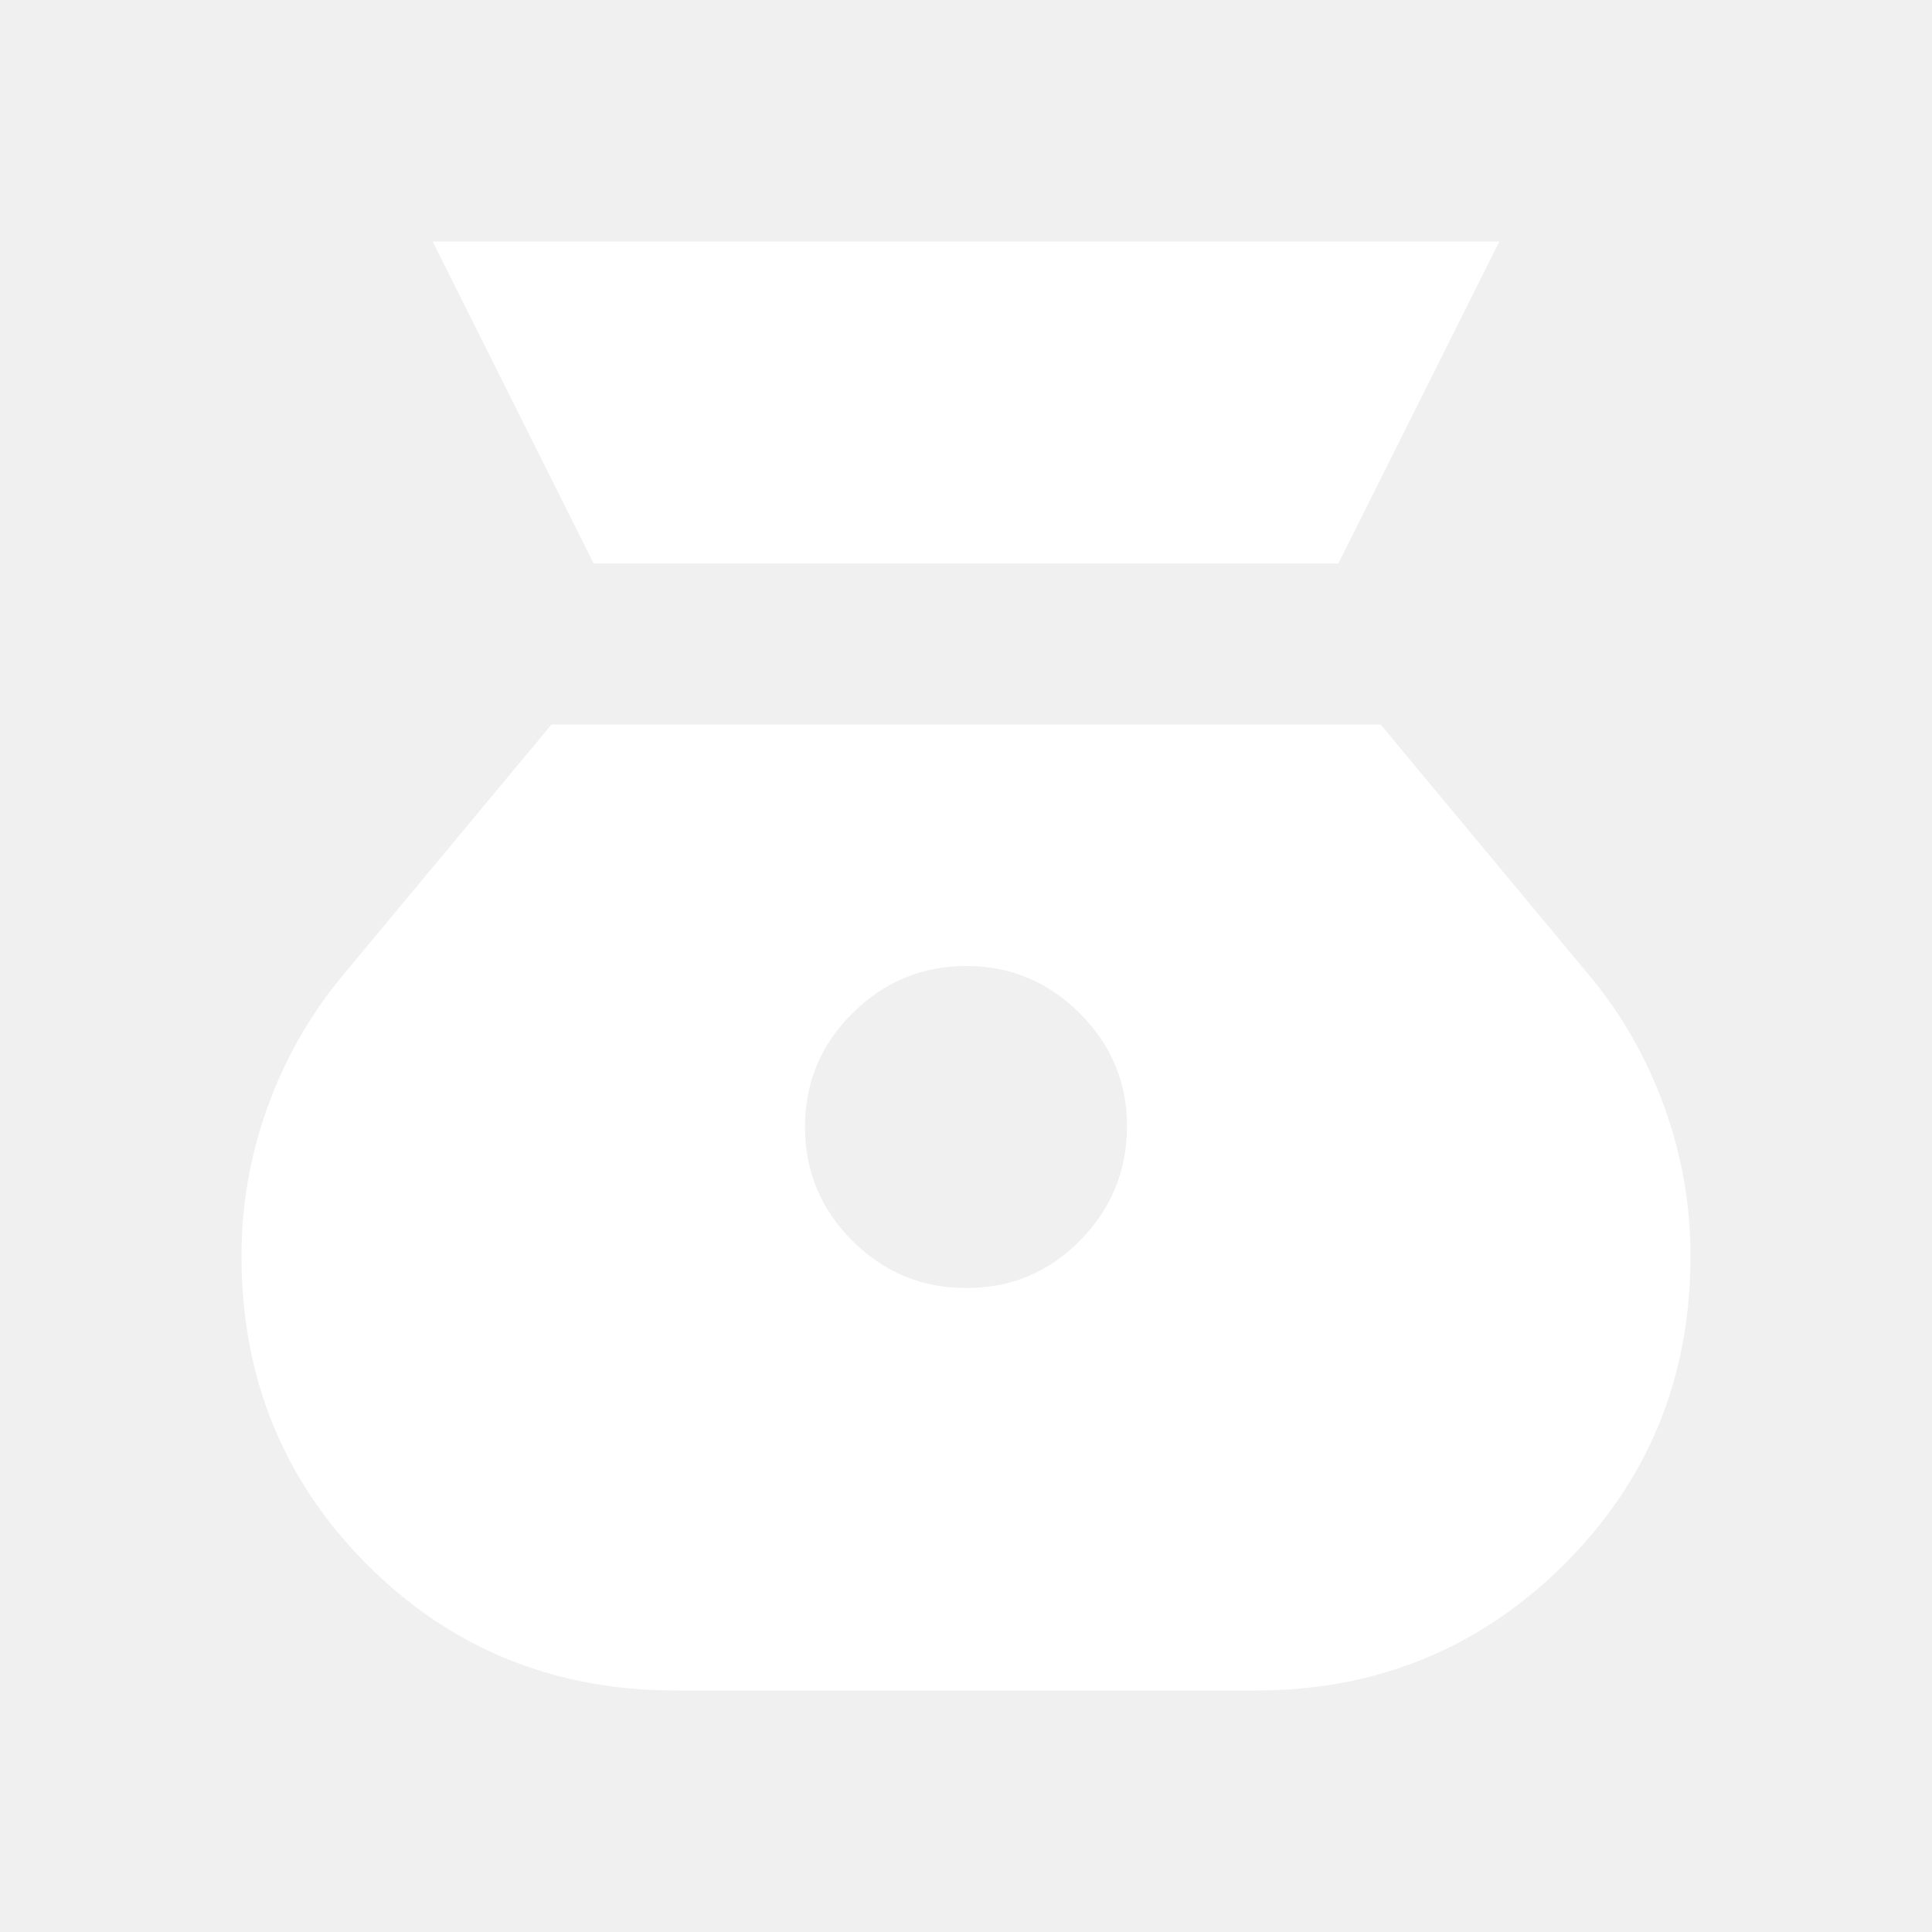
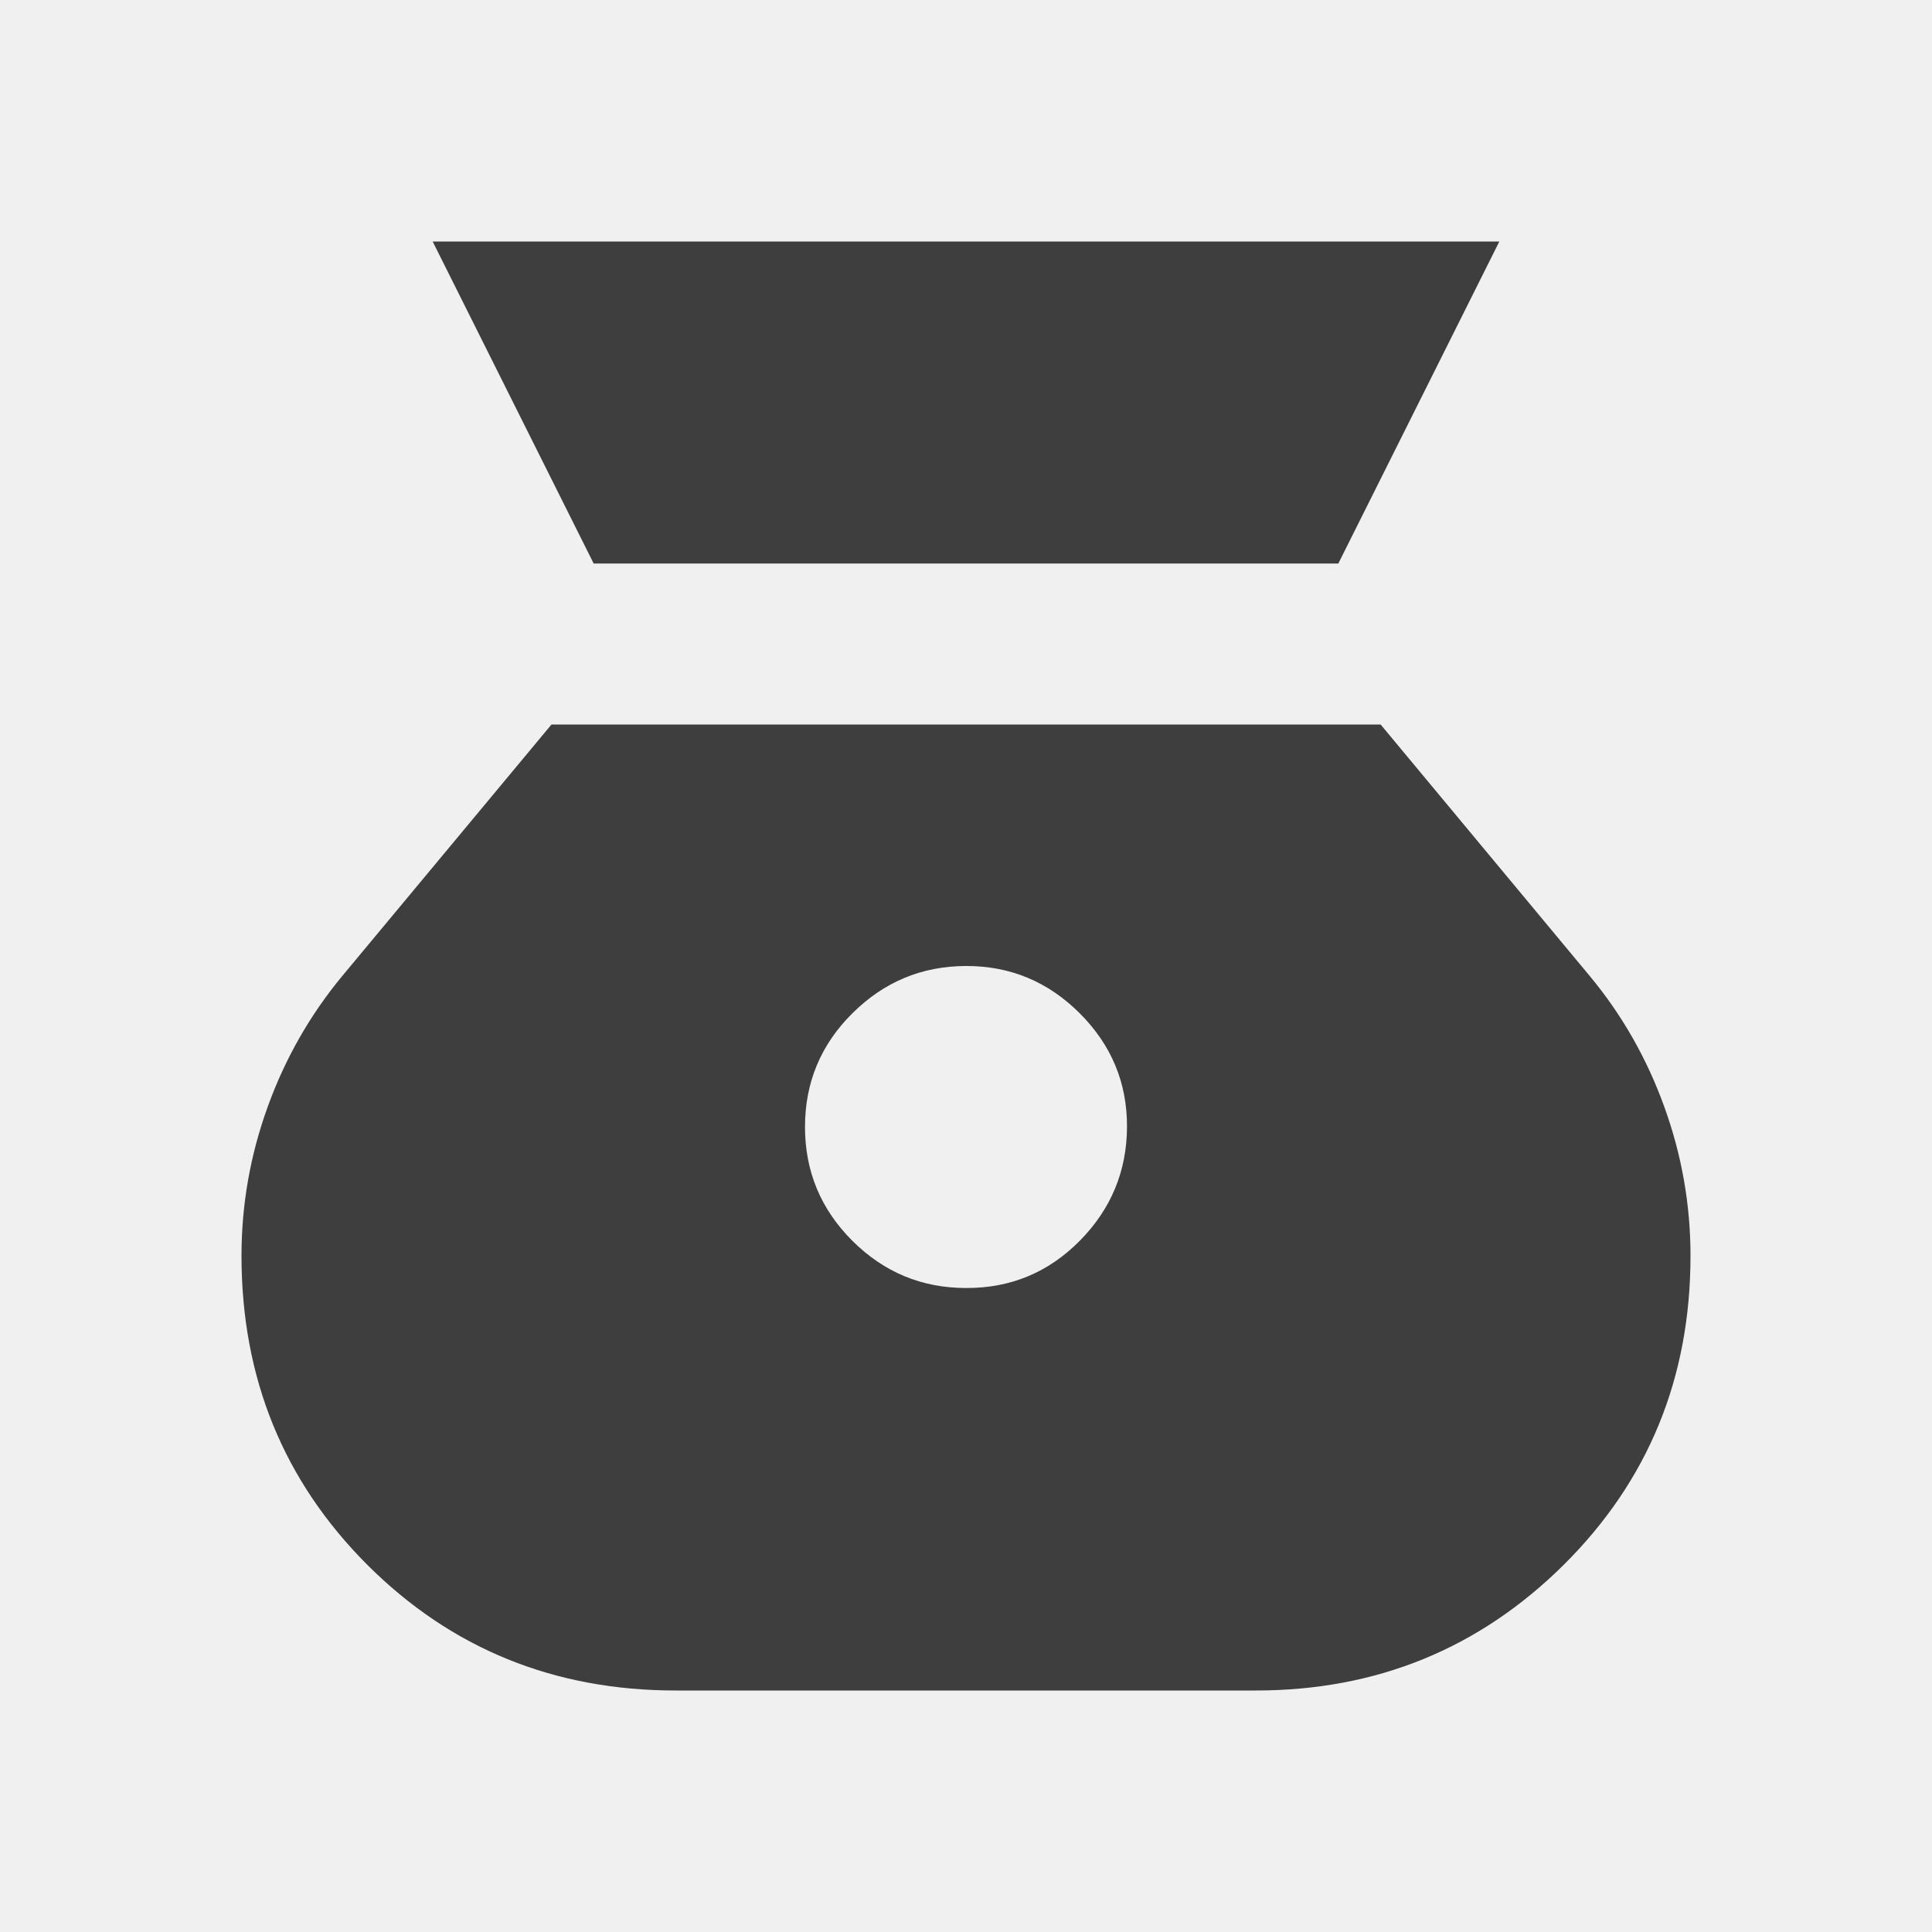
<svg xmlns="http://www.w3.org/2000/svg" width="18" height="18" viewBox="0 0 18 18" fill="none">
-   <path d="M9 12C8.588 12 8.235 11.853 7.941 11.56C7.647 11.266 7.5 10.913 7.5 10.5C7.5 10.087 7.646 9.734 7.941 9.441C8.236 9.148 8.588 9.001 9 9C9.412 8.999 9.765 9.146 10.06 9.441C10.355 9.736 10.502 10.089 10.5 10.5C10.498 10.911 10.352 11.264 10.06 11.56C9.768 11.855 9.415 12.002 9 12ZM5.531 5.25H12.469L13.969 2.25H4.031L5.531 5.25ZM6.3 15.75H11.7C12.825 15.75 13.781 15.36 14.569 14.579C15.356 13.797 15.75 12.838 15.75 11.7C15.75 11.225 15.669 10.762 15.506 10.312C15.344 9.863 15.113 9.456 14.812 9.094L12.863 6.75H5.138L3.188 9.094C2.888 9.456 2.656 9.863 2.494 10.312C2.331 10.762 2.25 11.225 2.25 11.7C2.25 12.838 2.641 13.797 3.422 14.579C4.204 15.36 5.163 15.751 6.3 15.75Z" fill="white" />
+   <path d="M9 12C8.588 12 8.235 11.853 7.941 11.56C7.647 11.266 7.5 10.913 7.5 10.5C7.5 10.087 7.646 9.734 7.941 9.441C8.236 9.148 8.588 9.001 9 9C9.412 8.999 9.765 9.146 10.06 9.441C10.355 9.736 10.502 10.089 10.5 10.5C10.498 10.911 10.352 11.264 10.06 11.56C9.768 11.855 9.415 12.002 9 12ZM5.531 5.25H12.469L13.969 2.25H4.031L5.531 5.25ZM6.3 15.75H11.7C12.825 15.75 13.781 15.36 14.569 14.579C15.356 13.797 15.75 12.838 15.75 11.7C15.75 11.225 15.669 10.762 15.506 10.312C15.344 9.863 15.113 9.456 14.812 9.094L12.863 6.75H5.138L3.188 9.094C2.888 9.456 2.656 9.863 2.494 10.312C2.331 10.762 2.25 11.225 2.25 11.7C2.25 12.838 2.641 13.797 3.422 14.579C4.204 15.36 5.163 15.751 6.3 15.75Z" fill="#3e3e3e" />
</svg>
